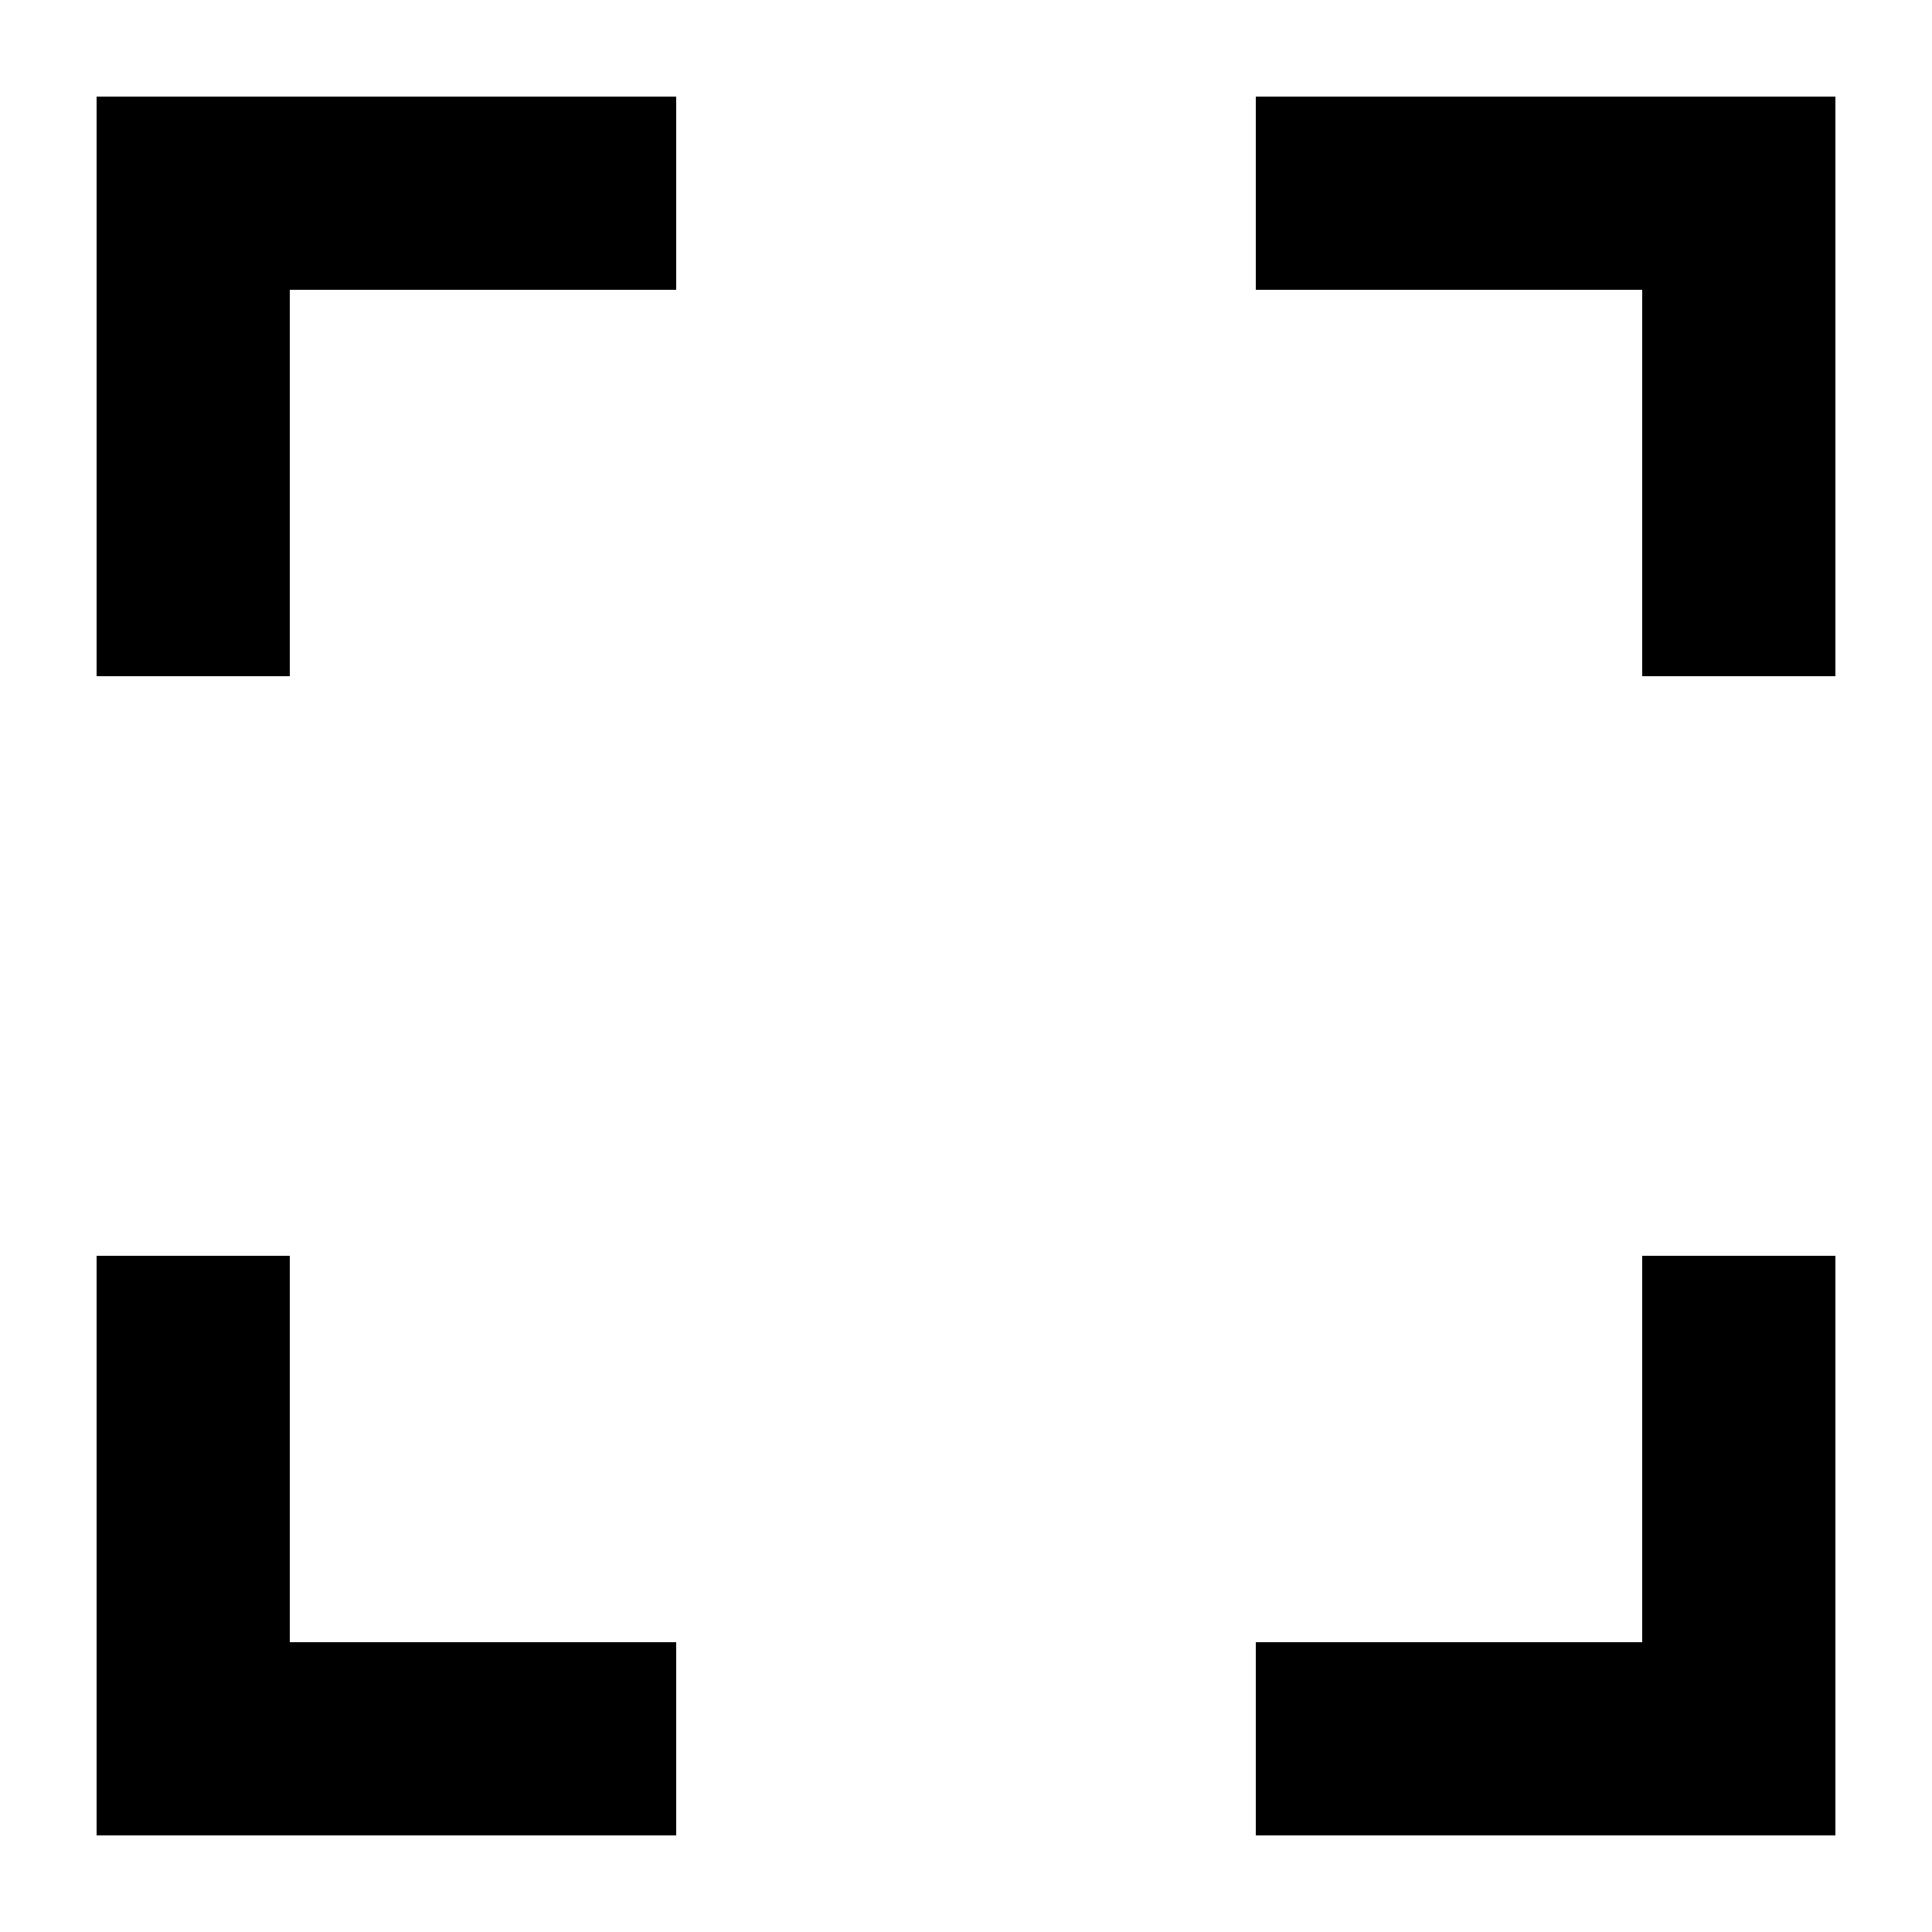
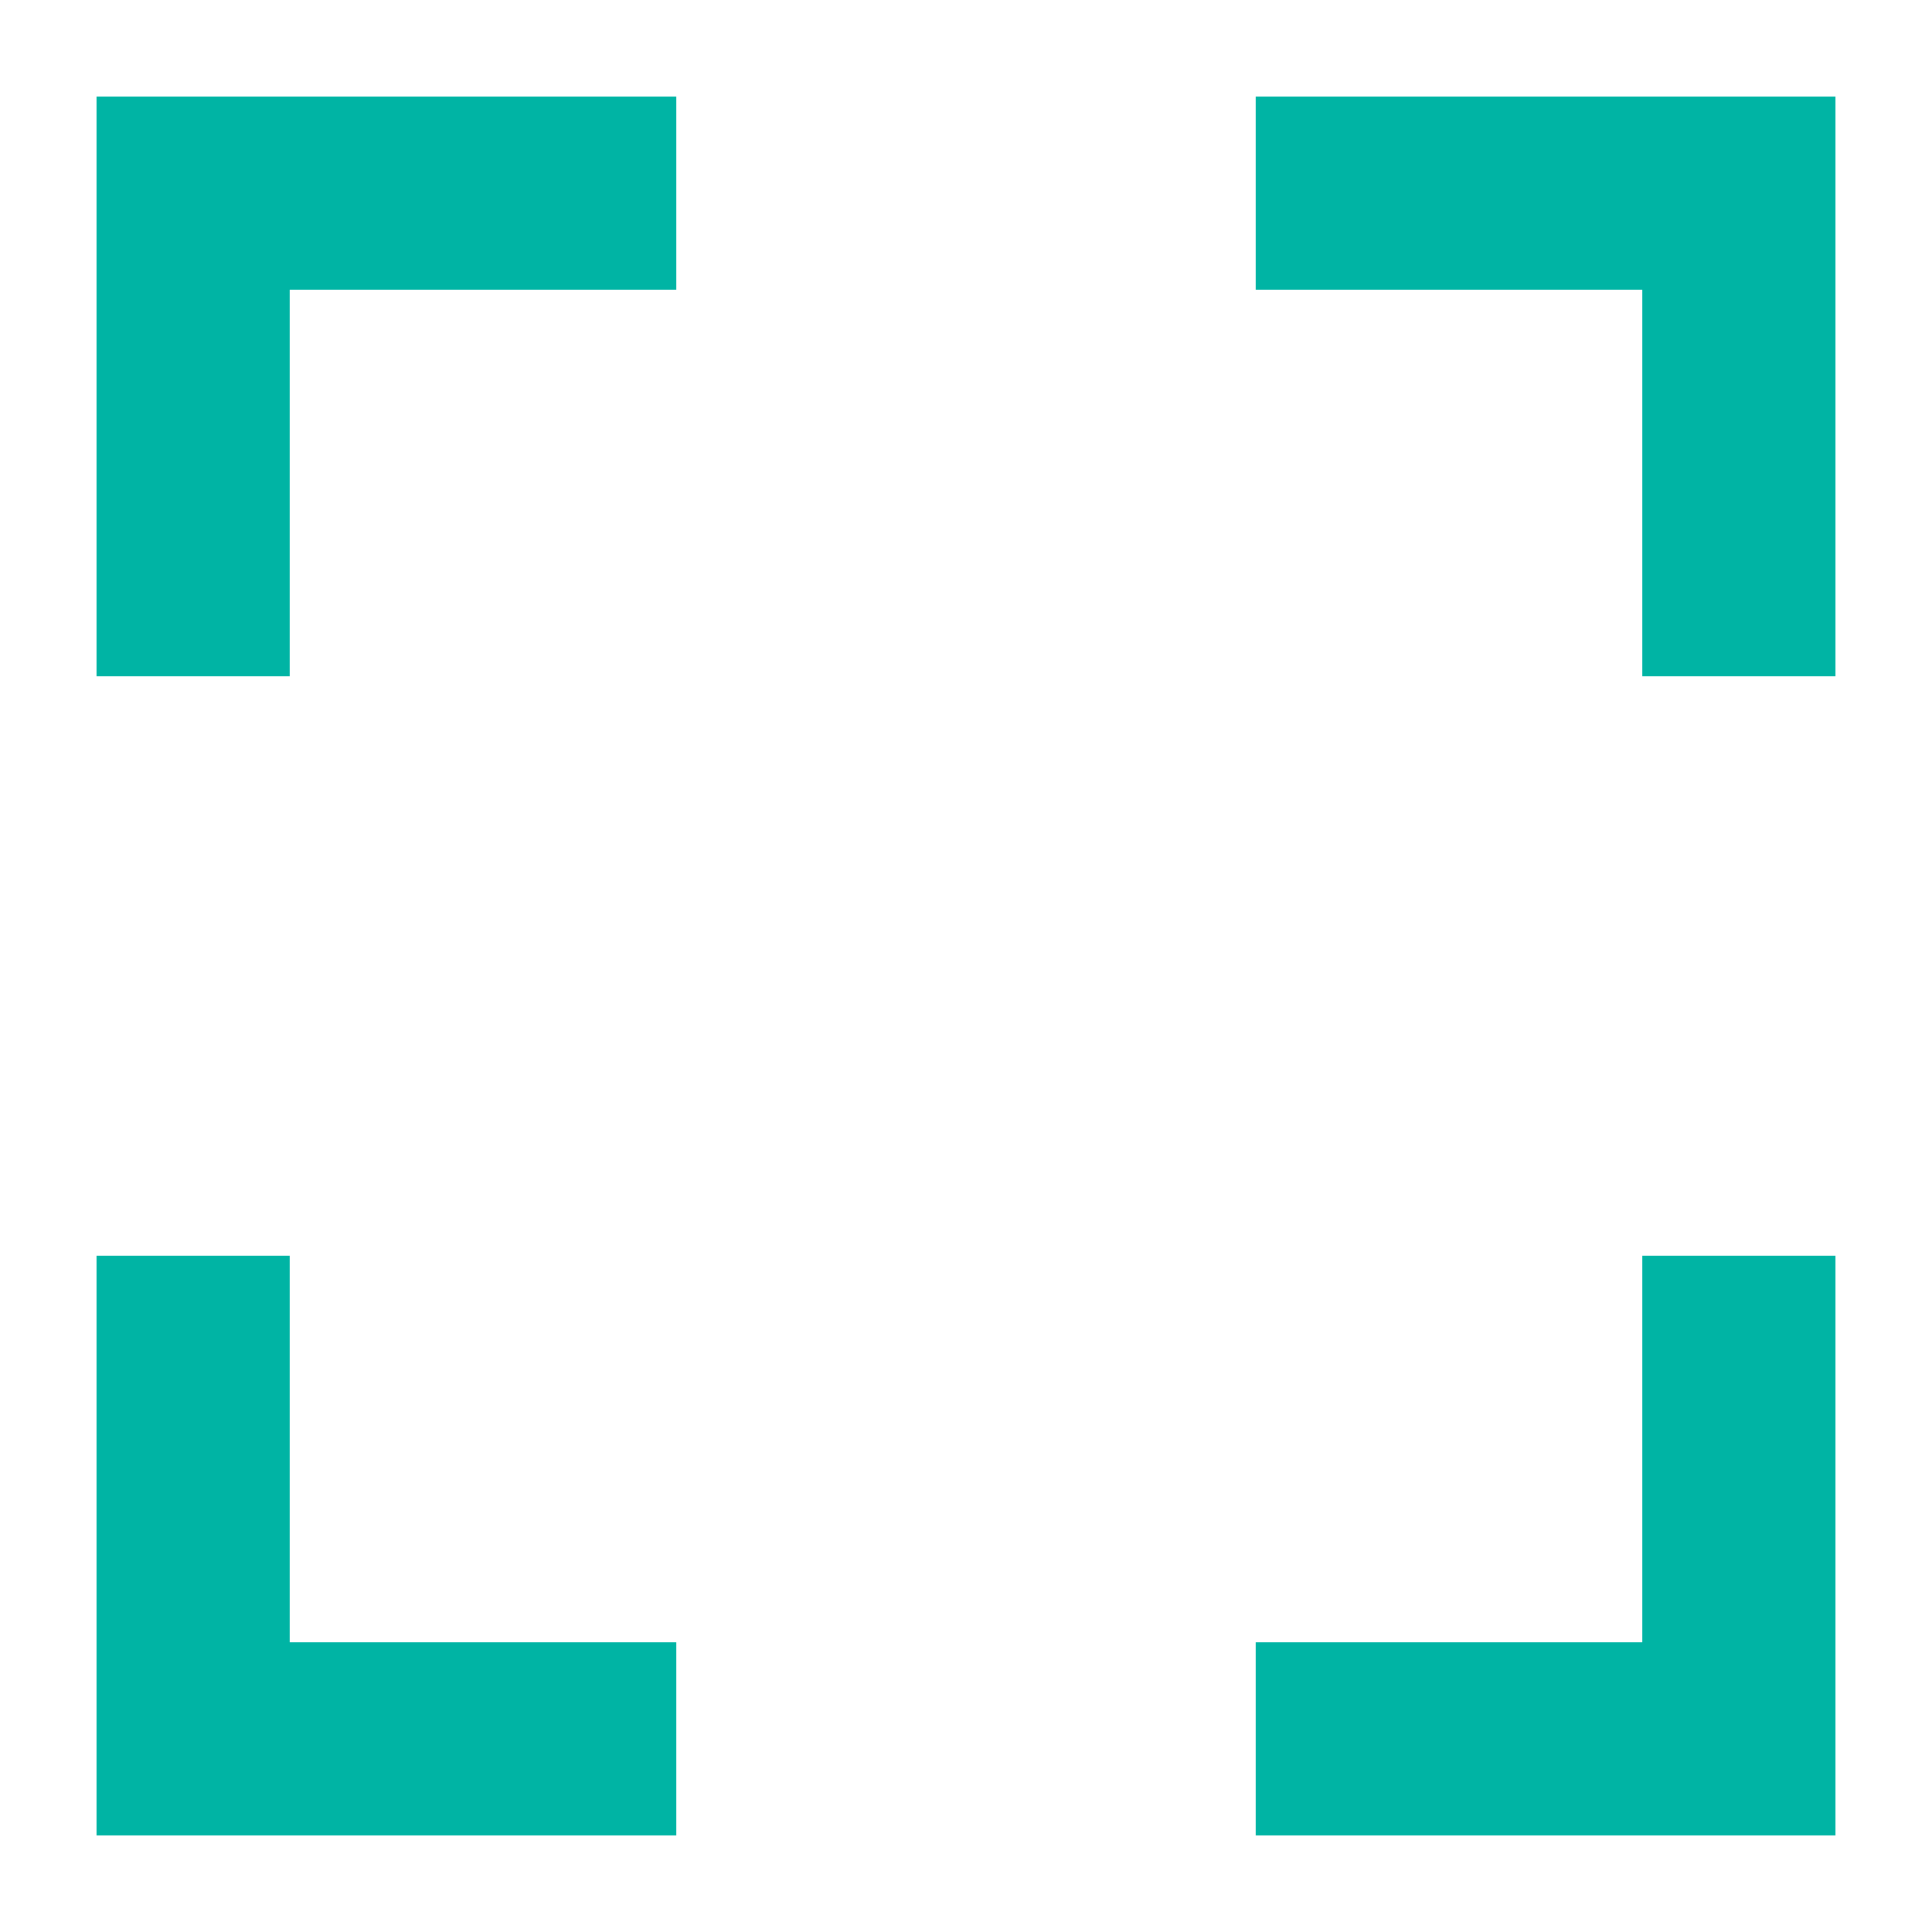
<svg xmlns="http://www.w3.org/2000/svg" width="20" height="20" viewBox="0 0 20 20">
-   <path fill-rule="evenodd" d="M1 1v6h2V3h4V1H1zm2 12H1v6h6v-2H3v-4zm14 4h-4v2h6v-6h-2v4zm0-16h-4v2h4v4h2V1h-2z" />
+   <path fill-rule="evenodd" fill="#00b4a4" d="M1 1v6h2V3h4V1H1zm2 12H1v6h6v-2H3v-4zm14 4h-4v2h6v-6h-2v4zm0-16h-4v2h4v4h2V1h-2z" />
</svg>
